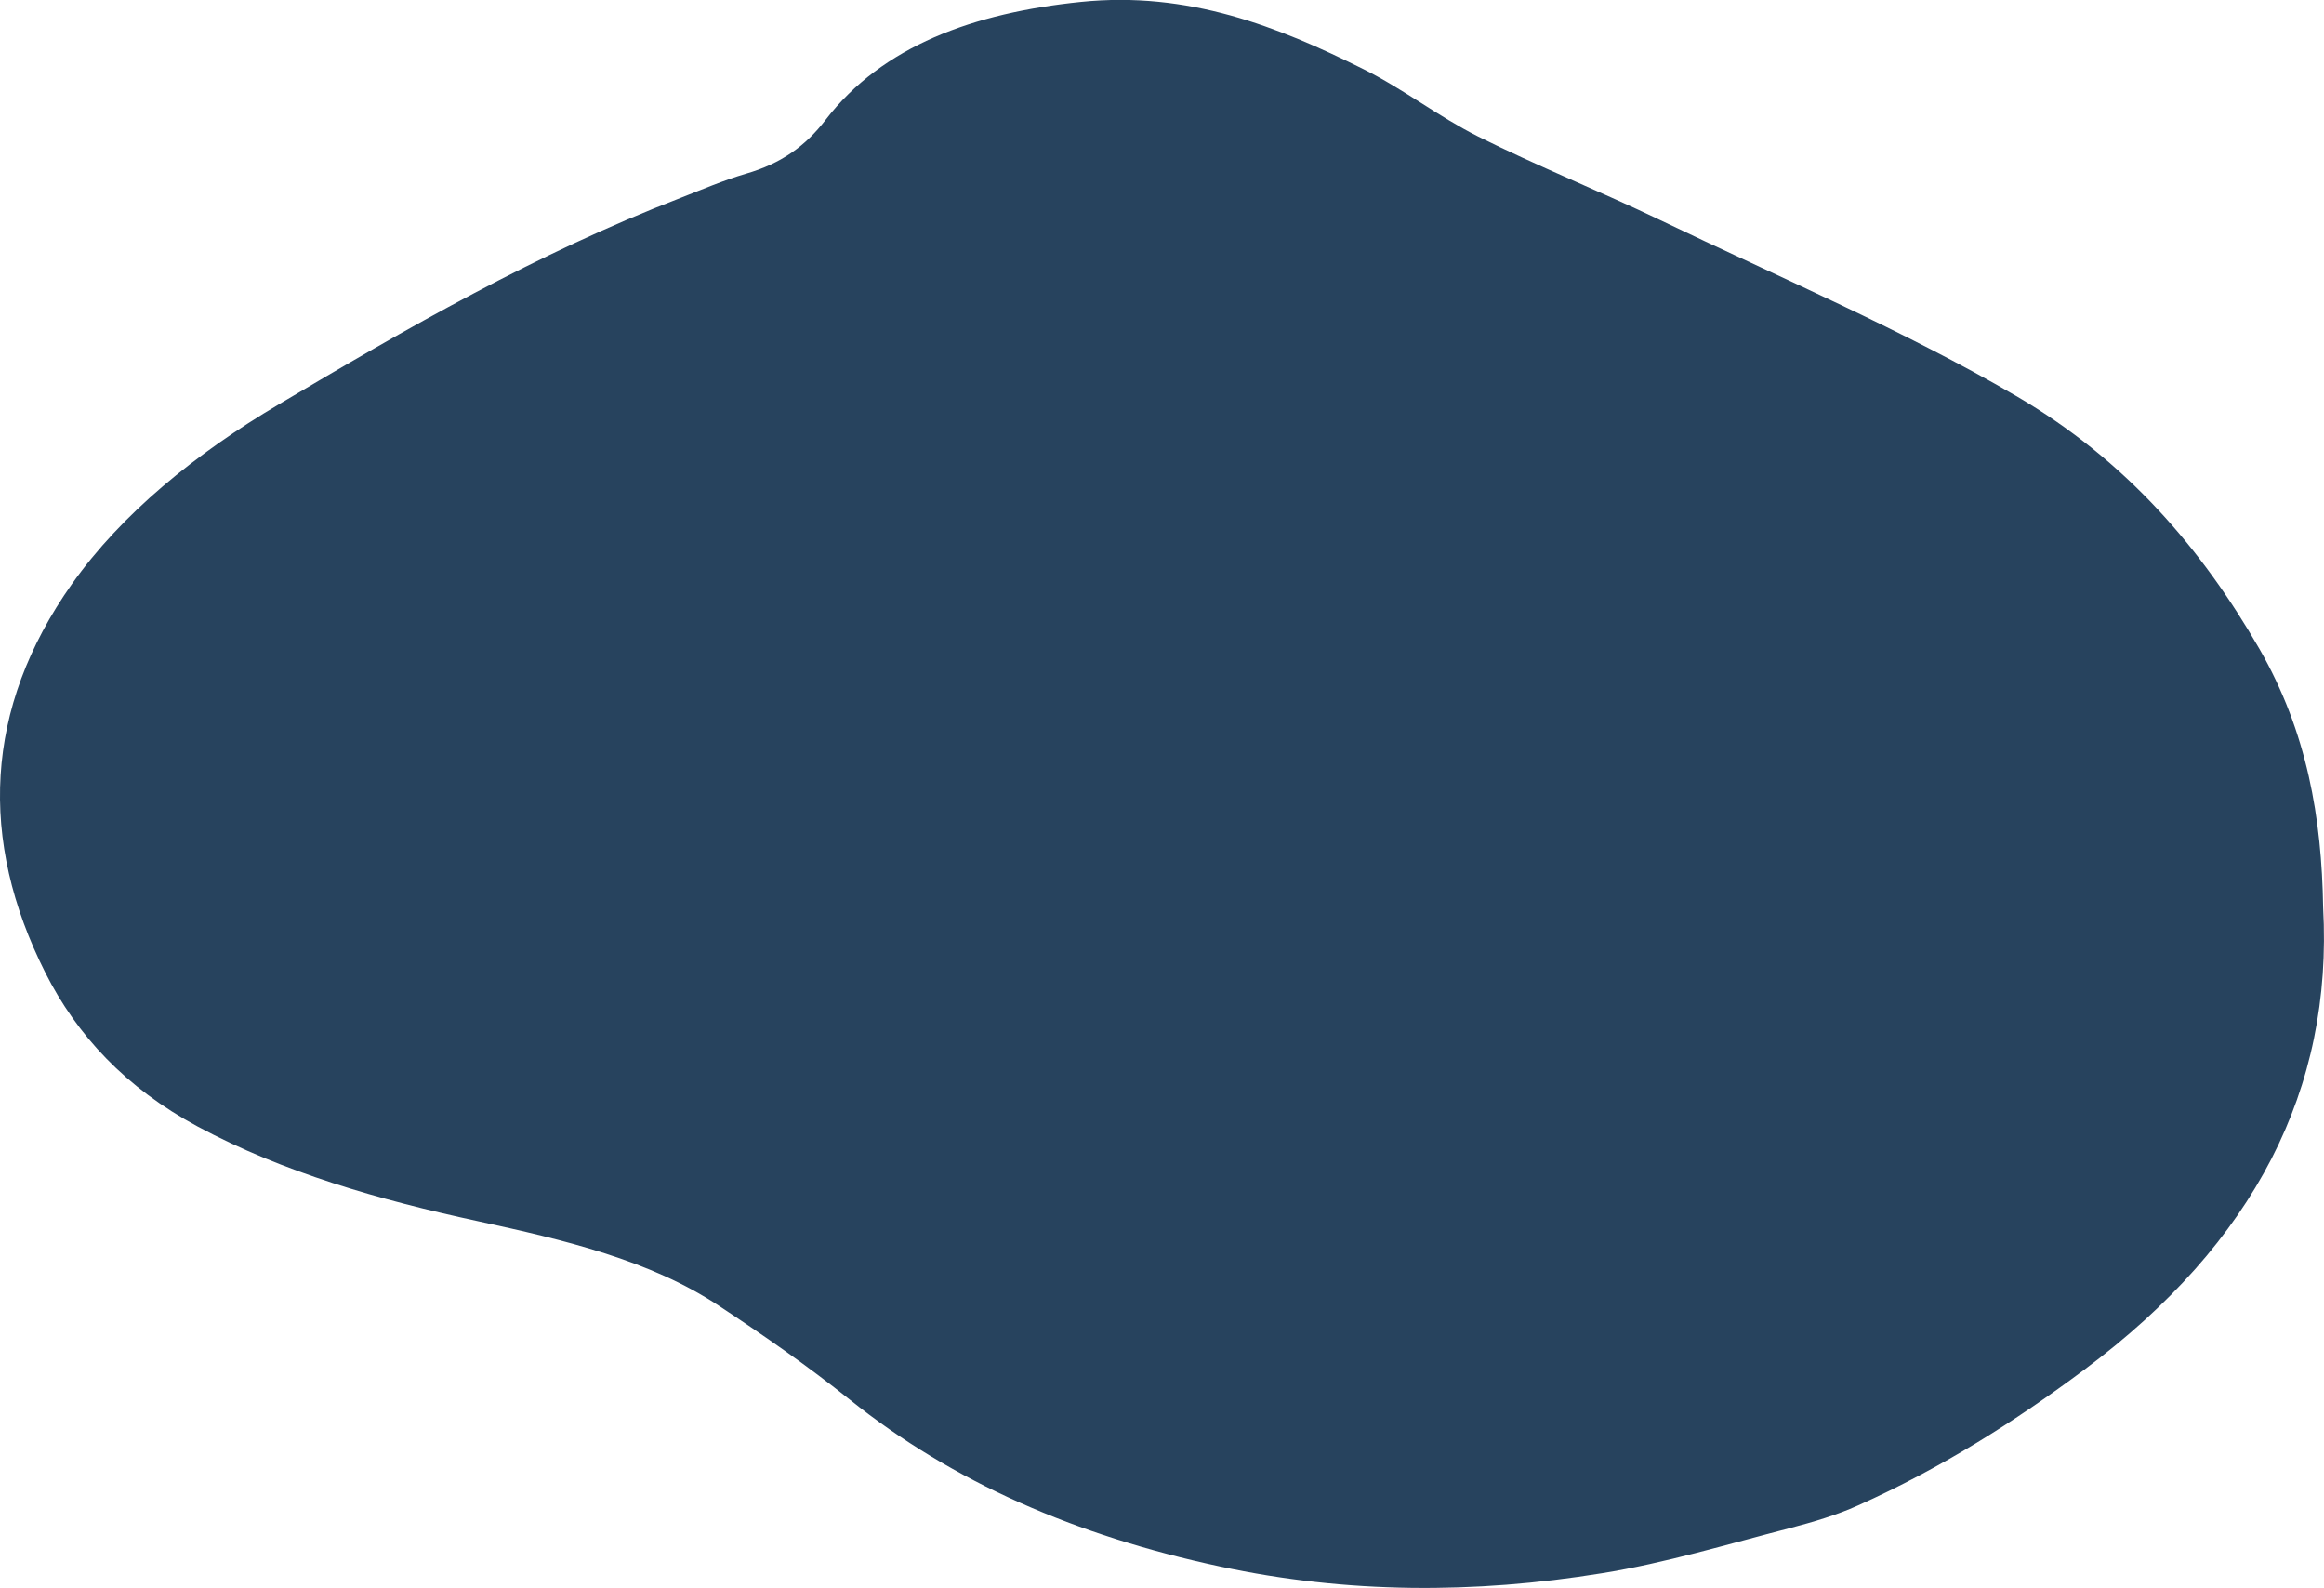
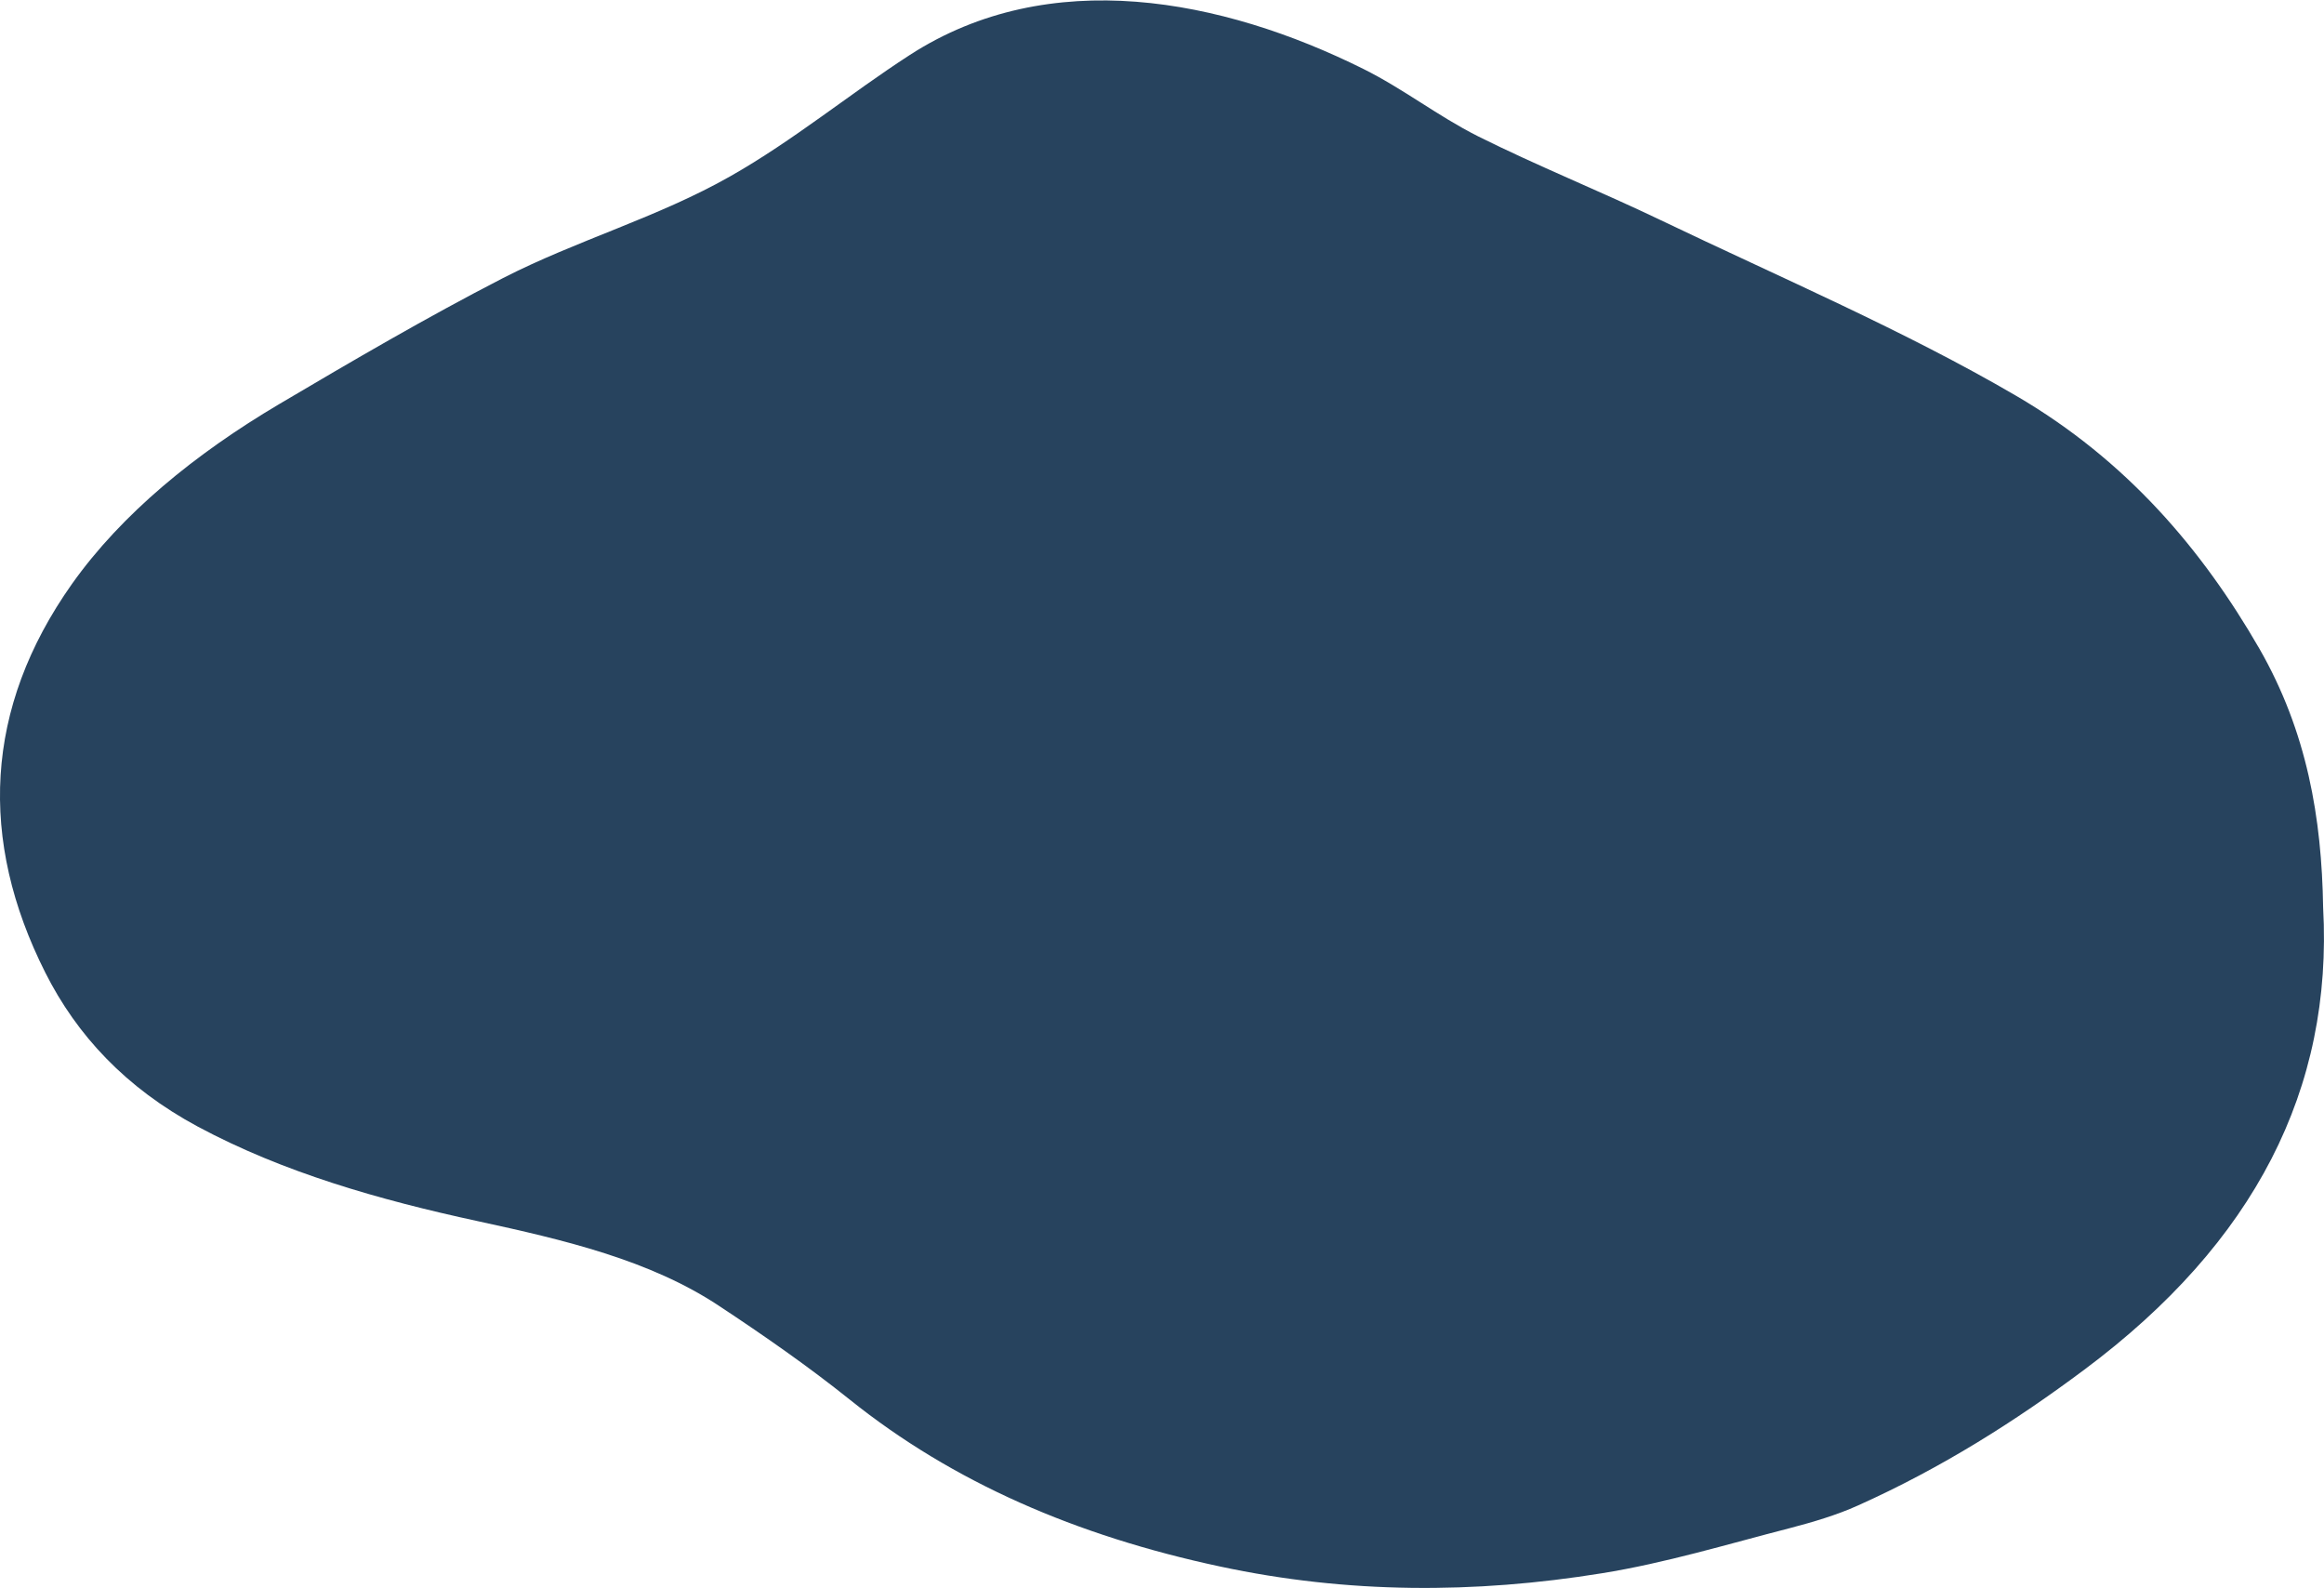
<svg xmlns="http://www.w3.org/2000/svg" version="1.1" id="Layer_1" x="0px" y="0px" viewBox="0 0 1333.5 911" style="enable-background:new 0 0 1333.5 911;" xml:space="preserve">
  <style type="text/css">
	.st0{fill:#27435E;}
</style>
-   <path class="st0" d="M1333,520.6c5.7,104.1-39.2,192.2-136.9,265.1c-39.9,29.8-82.1,56.5-130,78c-12.2,5.5-25.7,9.5-39.1,13  c-35.8,9.2-71.2,20-107.9,25.9c-73,11.8-145.9,11.8-219.1-3.9c-82.4-17.6-153.3-48.3-212.5-95.8c-23.6-18.9-49-36.6-74.9-53.7  c-39.8-26.4-89.1-37.9-138.4-48.6c-56.9-12.3-111.7-28-160.6-54.2C72.1,624.1,44.1,593.9,26,558C-12.3,482-9.2,406.4,41.3,335  C70,294.6,112,260.4,160.1,231.9c73.3-43.5,147.3-86.3,230.5-118.4c12.3-4.8,24.4-10,37.3-13.8c20.6-5.9,34.5-16.2,45.8-30.9  c32.7-42.5,85-61.4,146.5-67.7c61.6-6.3,113,14.1,162,38.5c23.1,11.5,42.7,27,65.7,38.6c34.2,17.1,70.4,31.6,105,48.2  c68.6,32.9,139.8,63.3,204,100.8c63.5,37.1,106.8,88.3,139.5,145C1323.9,420,1332.2,469.6,1333,520.6z" />
+   <path class="st0" d="M1333,520.6c5.7,104.1-39.2,192.2-136.9,265.1c-39.9,29.8-82.1,56.5-130,78c-12.2,5.5-25.7,9.5-39.1,13  c-35.8,9.2-71.2,20-107.9,25.9c-73,11.8-145.9,11.8-219.1-3.9c-82.4-17.6-153.3-48.3-212.5-95.8c-23.6-18.9-49-36.6-74.9-53.7  c-39.8-26.4-89.1-37.9-138.4-48.6c-56.9-12.3-111.7-28-160.6-54.2C72.1,624.1,44.1,593.9,26,558c-38.3-76-35.2-151.6,15.3-223  C70,294.6,112,260.4,160.1,231.9c42.3-25,84.7-49.8,128.4-72.3c42.5-21.8,88.9-34.8,130.6-58.5c36.3-20.6,68.1-47,103-69.6  c80.2-51.8,179.2-32.2,260.1,8c23.1,11.5,42.7,27,65.7,38.6c34.2,17.1,70.4,31.6,105,48.2c68.6,32.9,139.8,63.3,204,100.8  c63.5,37.1,106.8,88.3,139.5,145C1323.9,420,1332.2,469.6,1333,520.6z" />
</svg>
